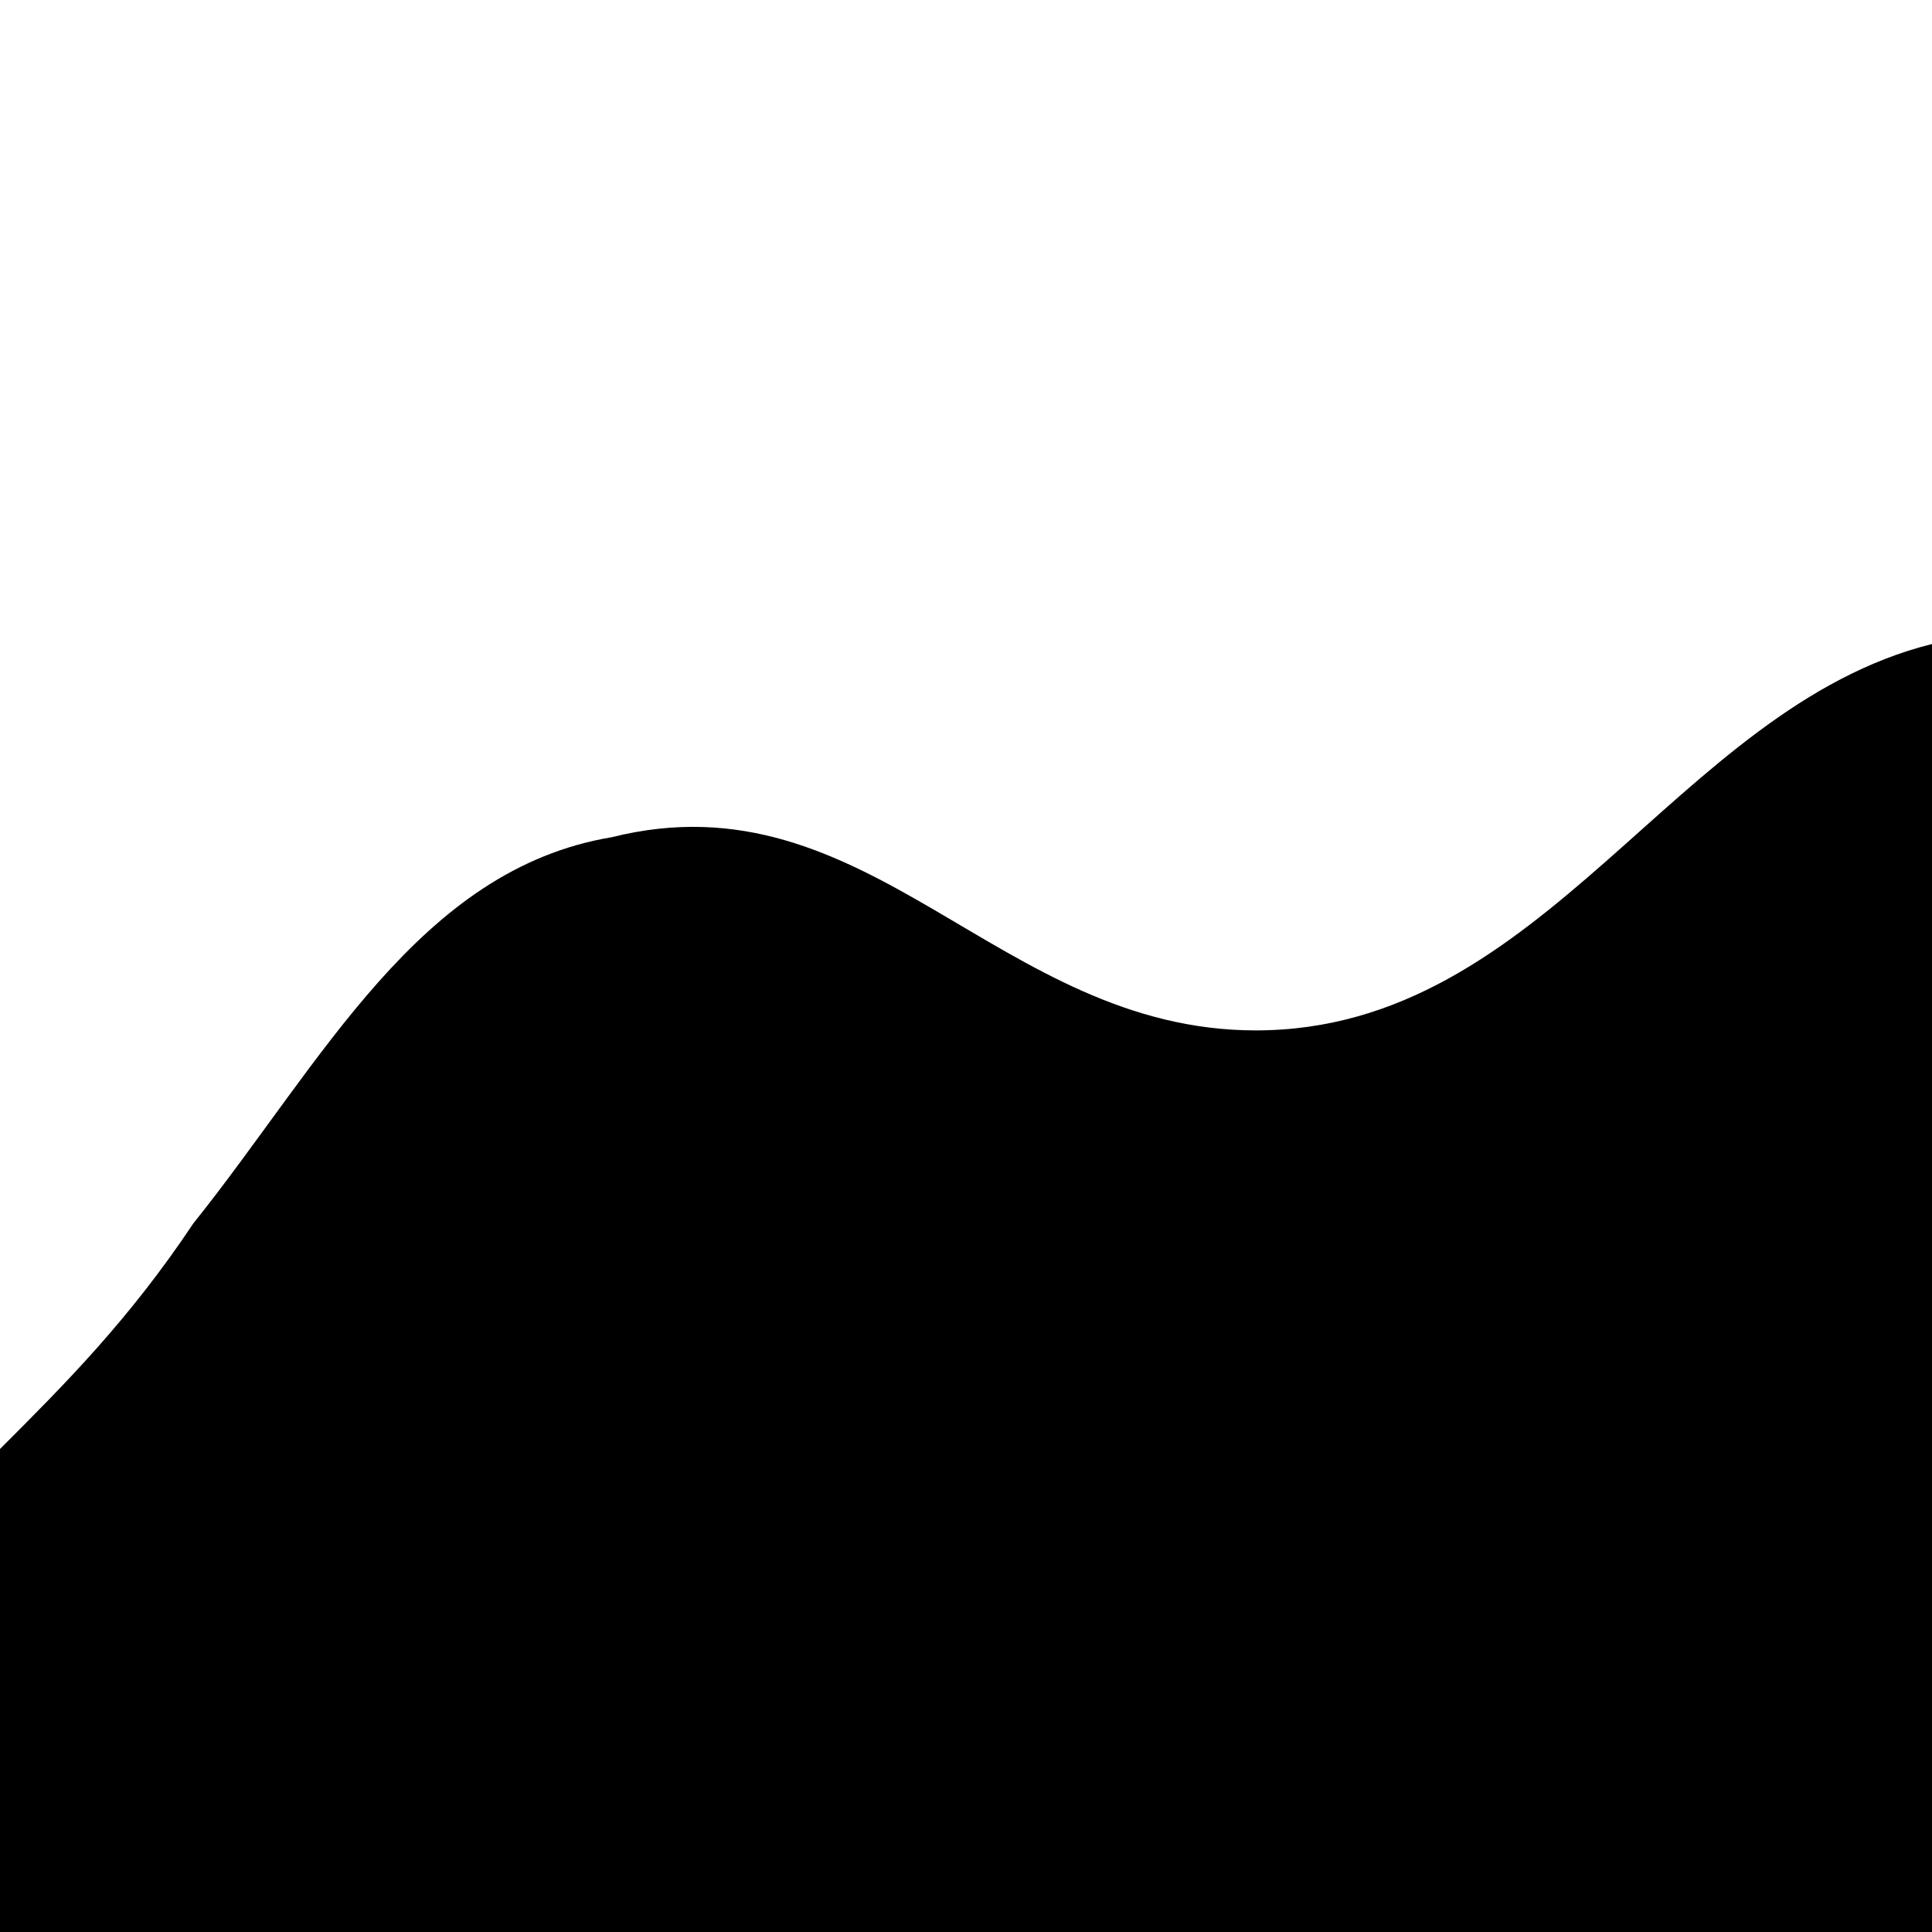
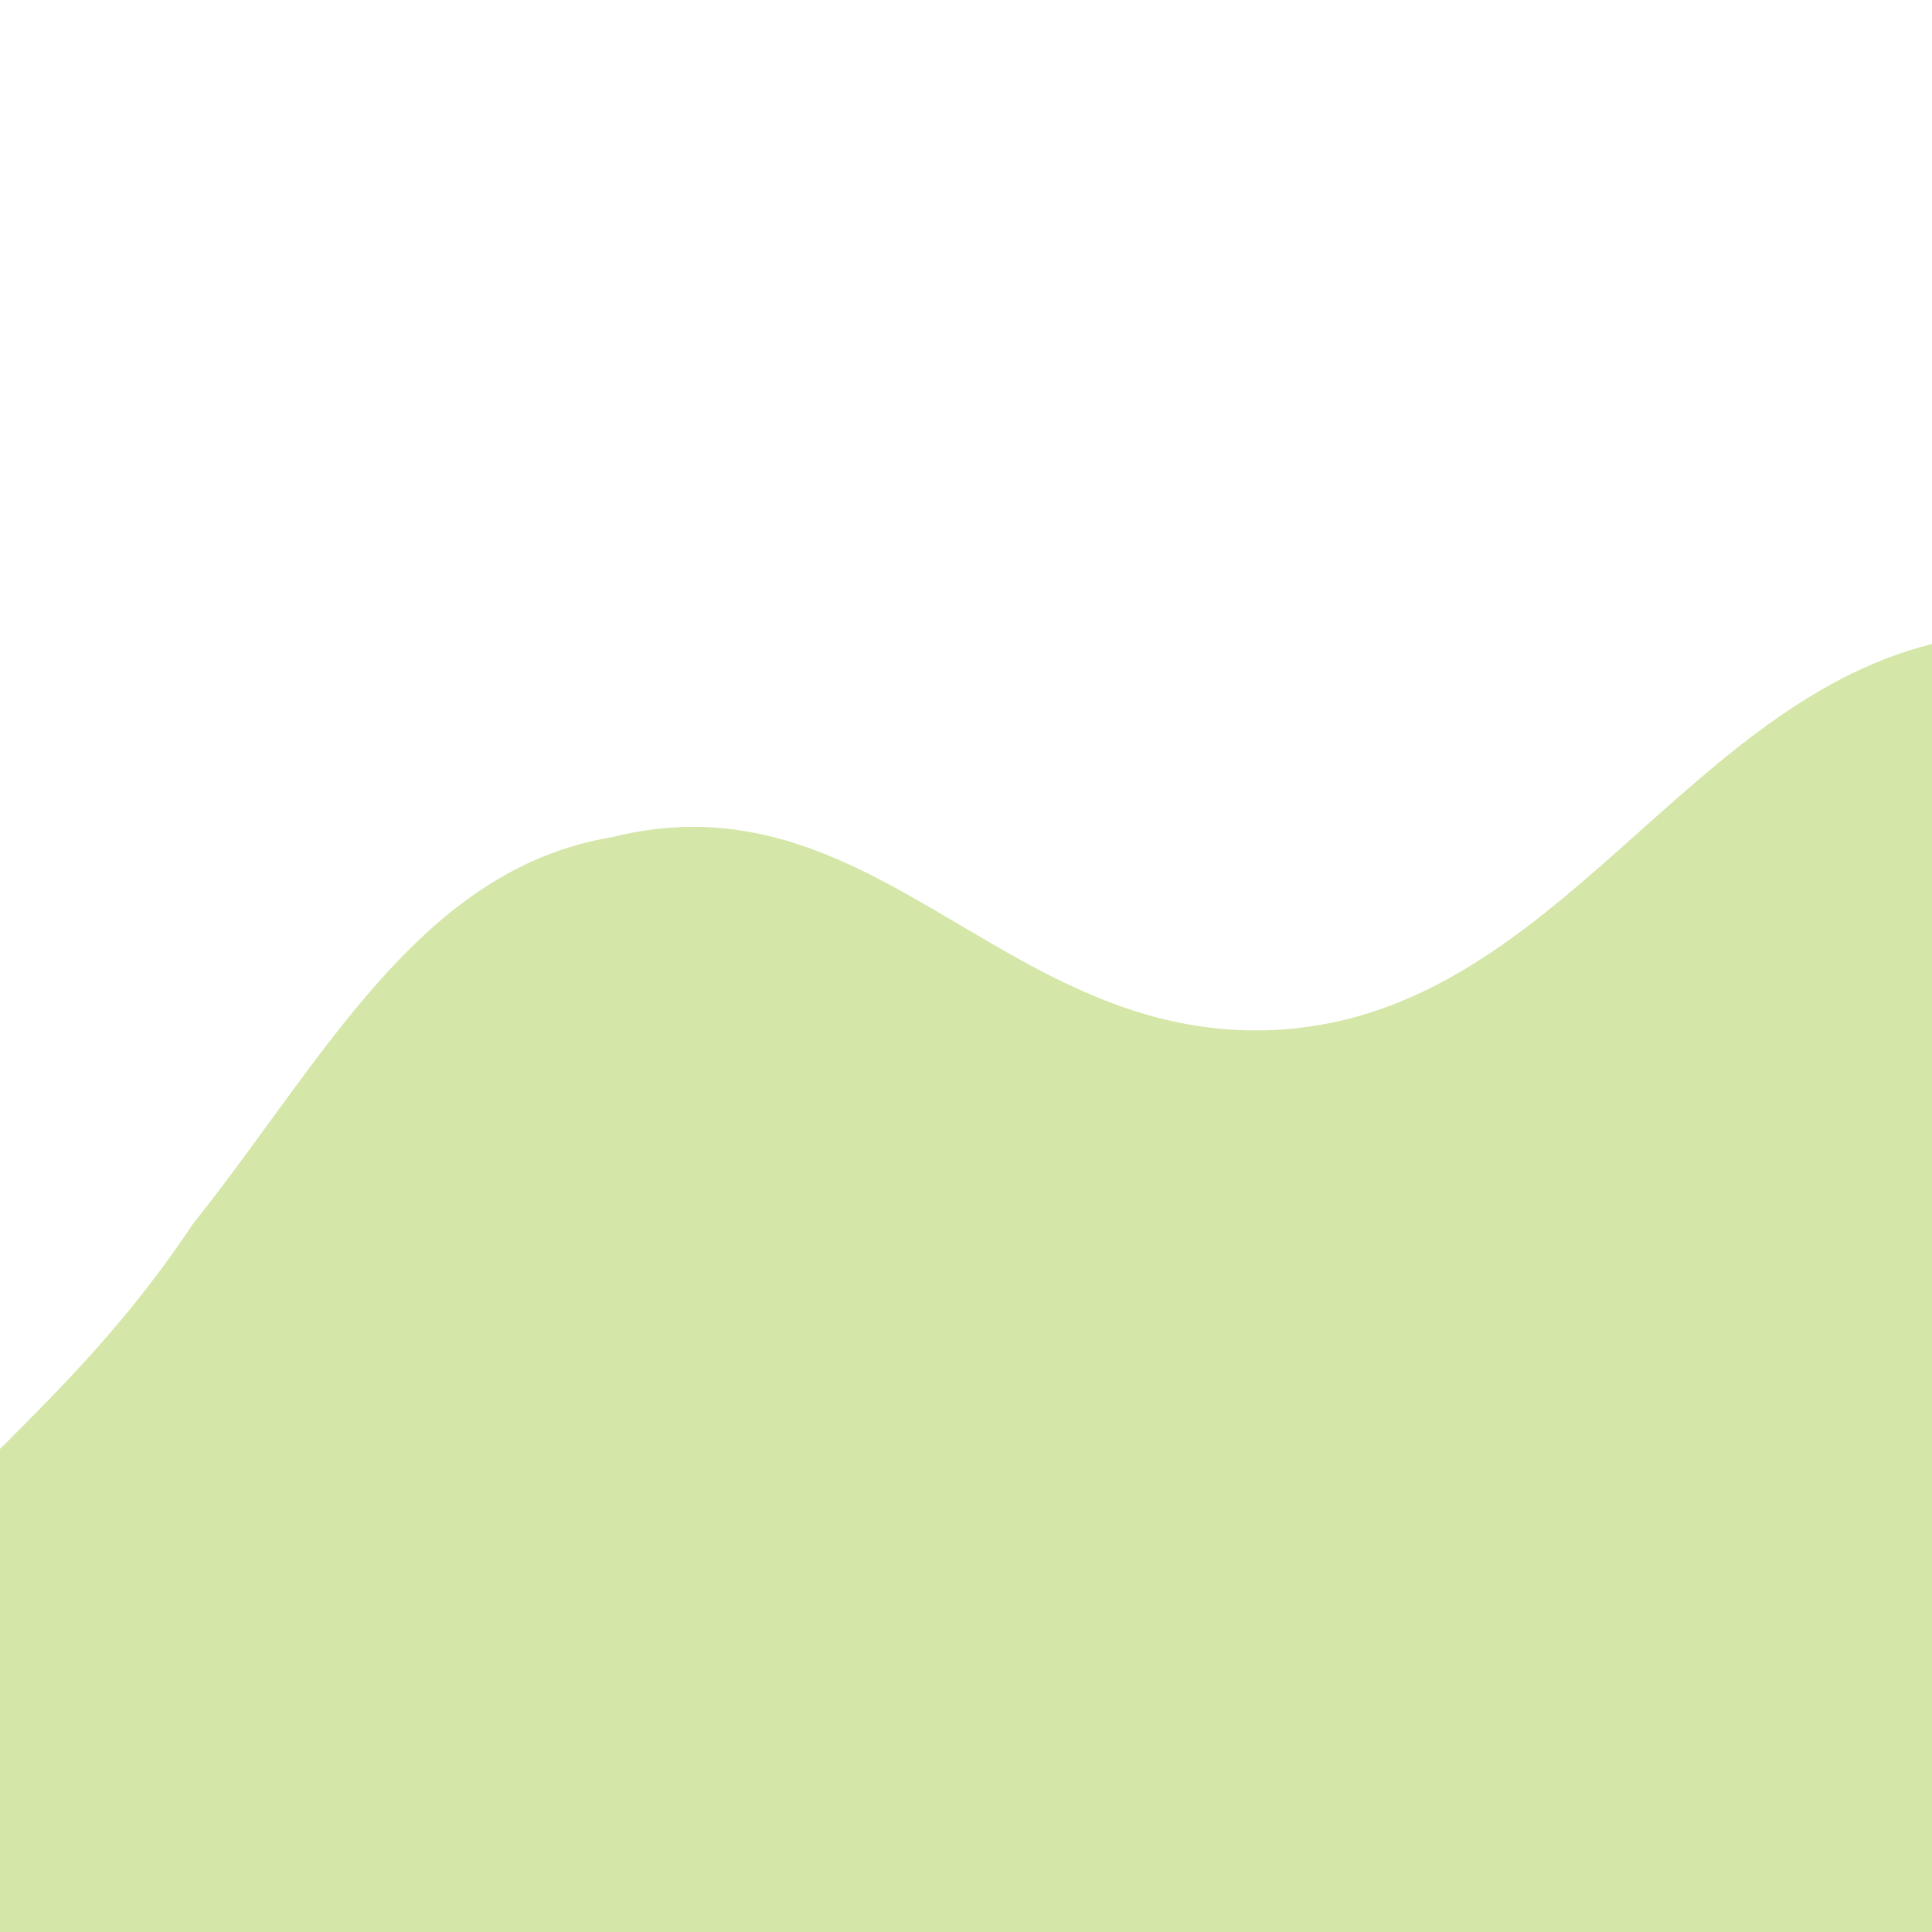
- <svg xmlns="http://www.w3.org/2000/svg" viewBox="0 0 120 120" fill="currentColor" aria-hidden="true">
+ <svg xmlns="http://www.w3.org/2000/svg" color="#D4E6A8" viewBox="0 0 120 120" fill="currentColor" aria-hidden="true">
  <path d="M120 120V40c-16 4-24 24-42 24-16 0-24-16-40-12C26 54 20 66 12 76c-4 6-8 10-12 14v30z" />
</svg>
